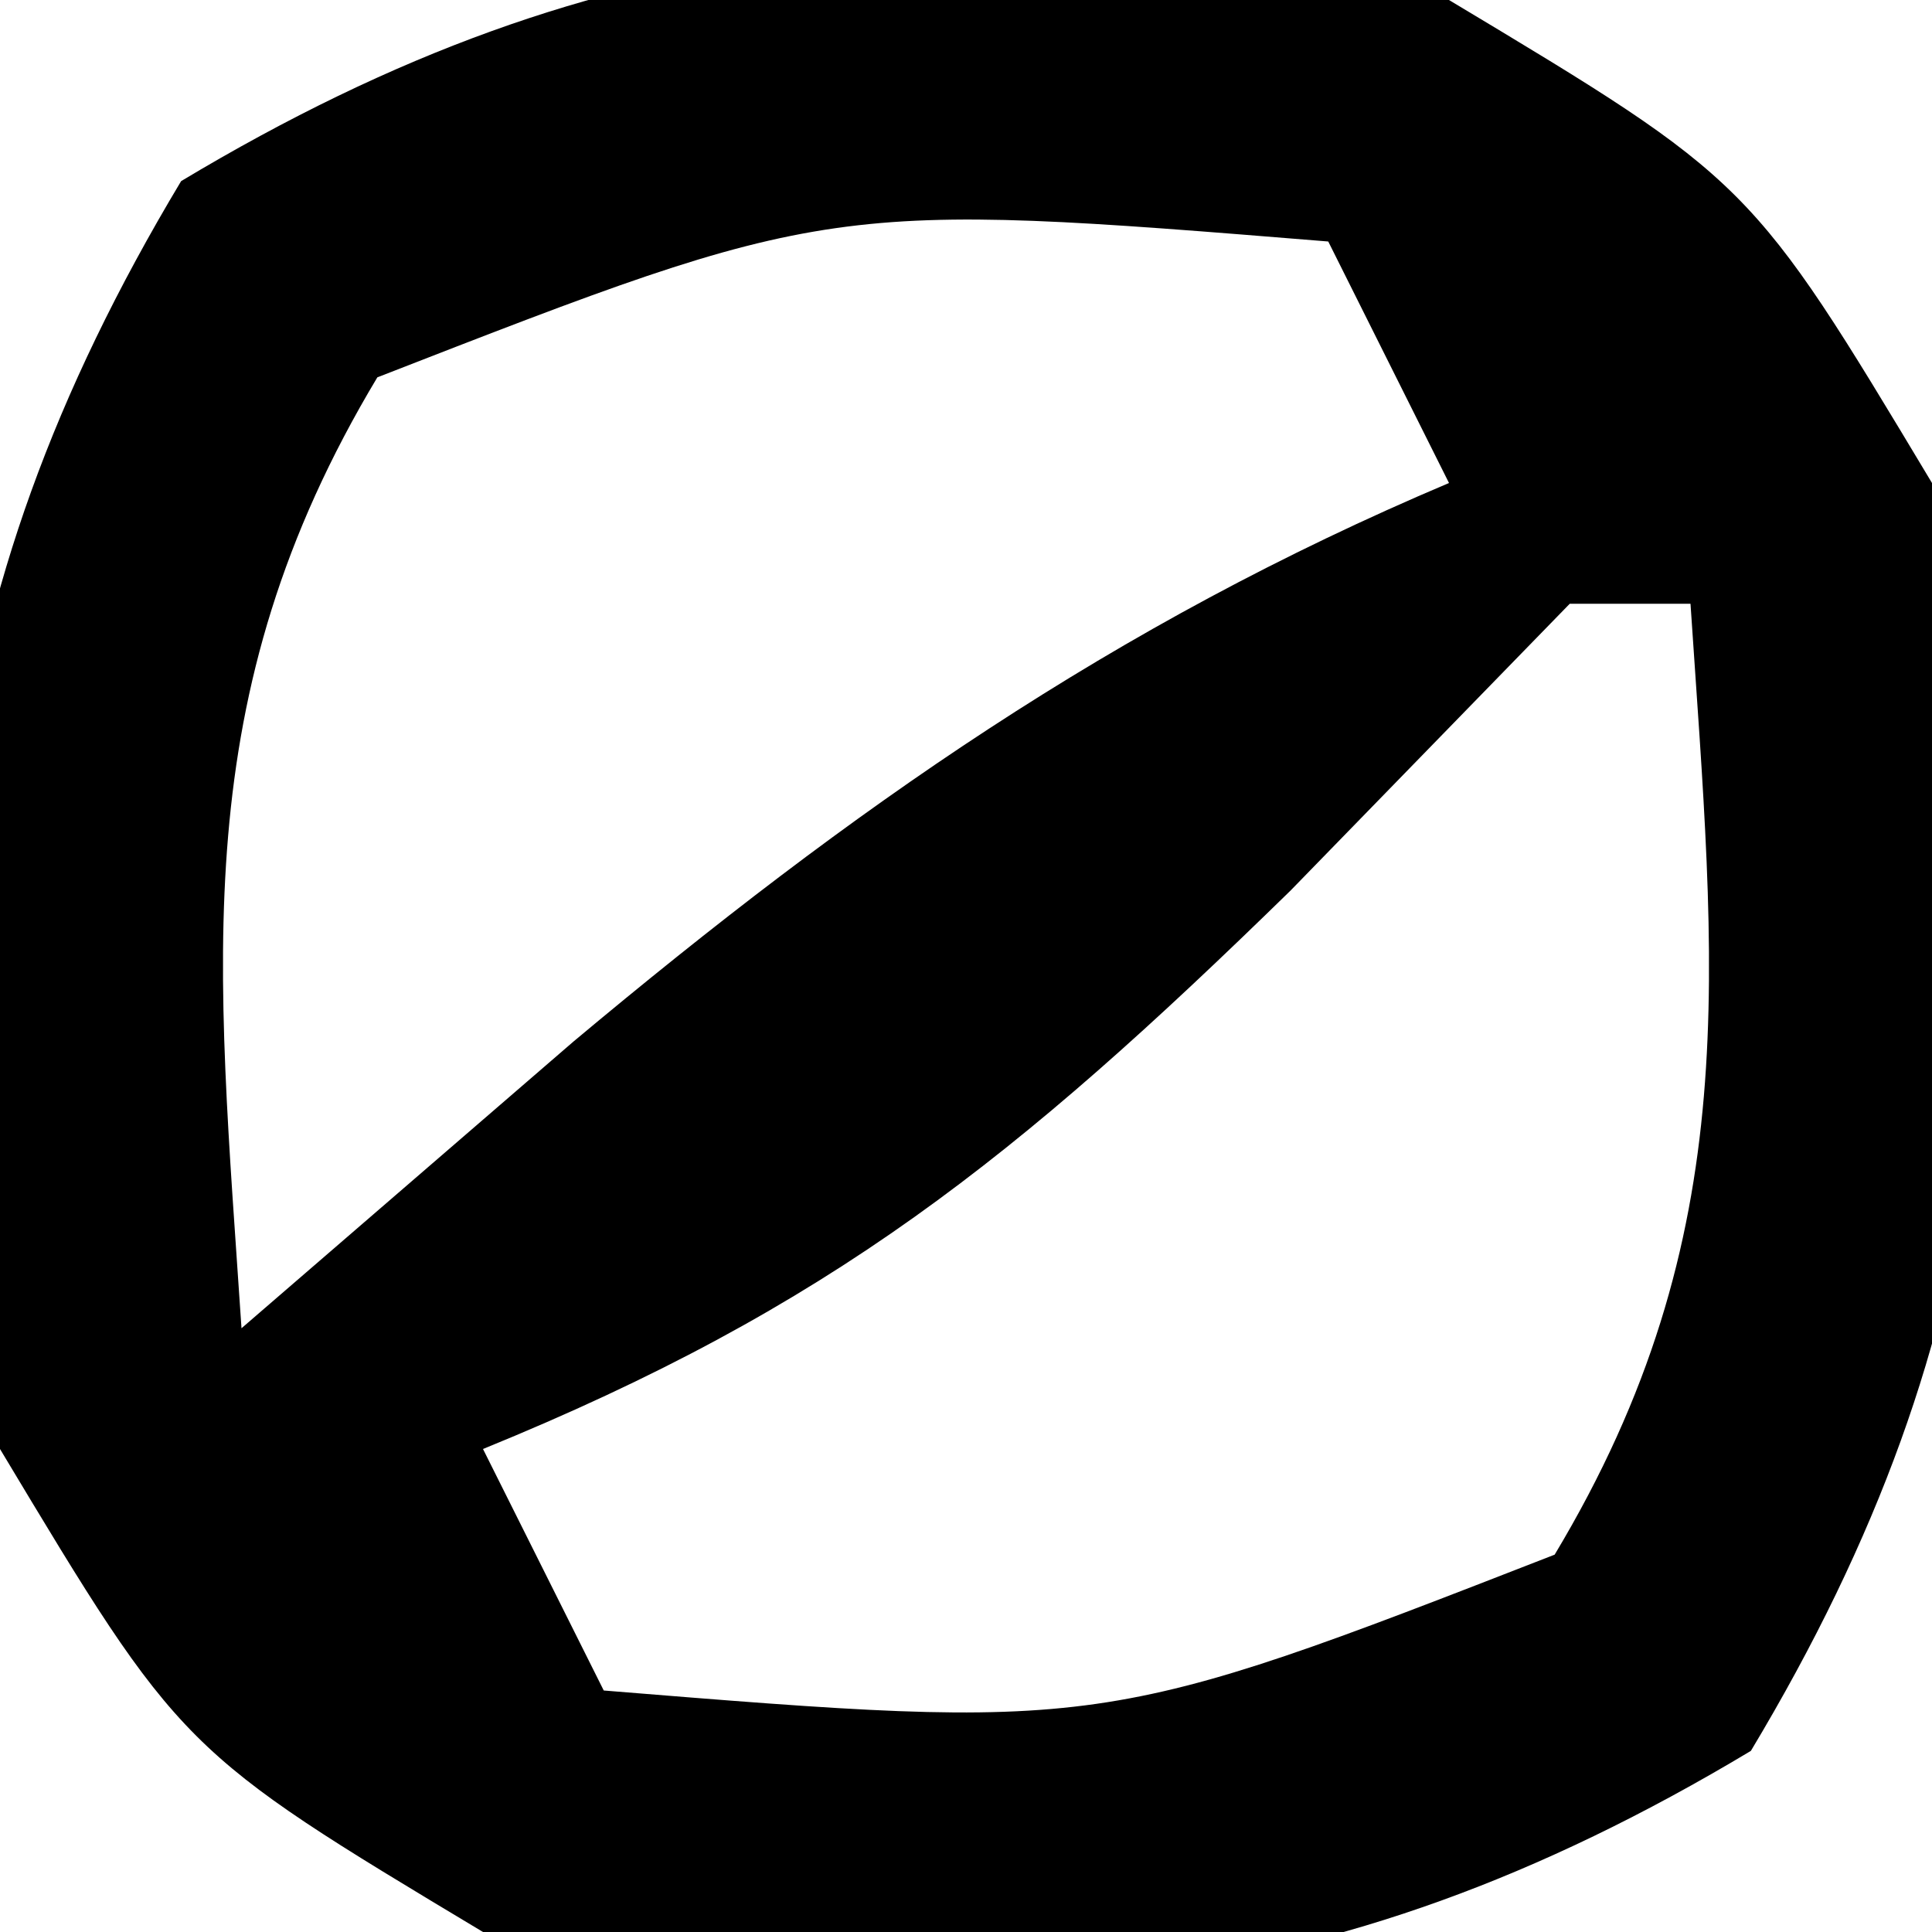
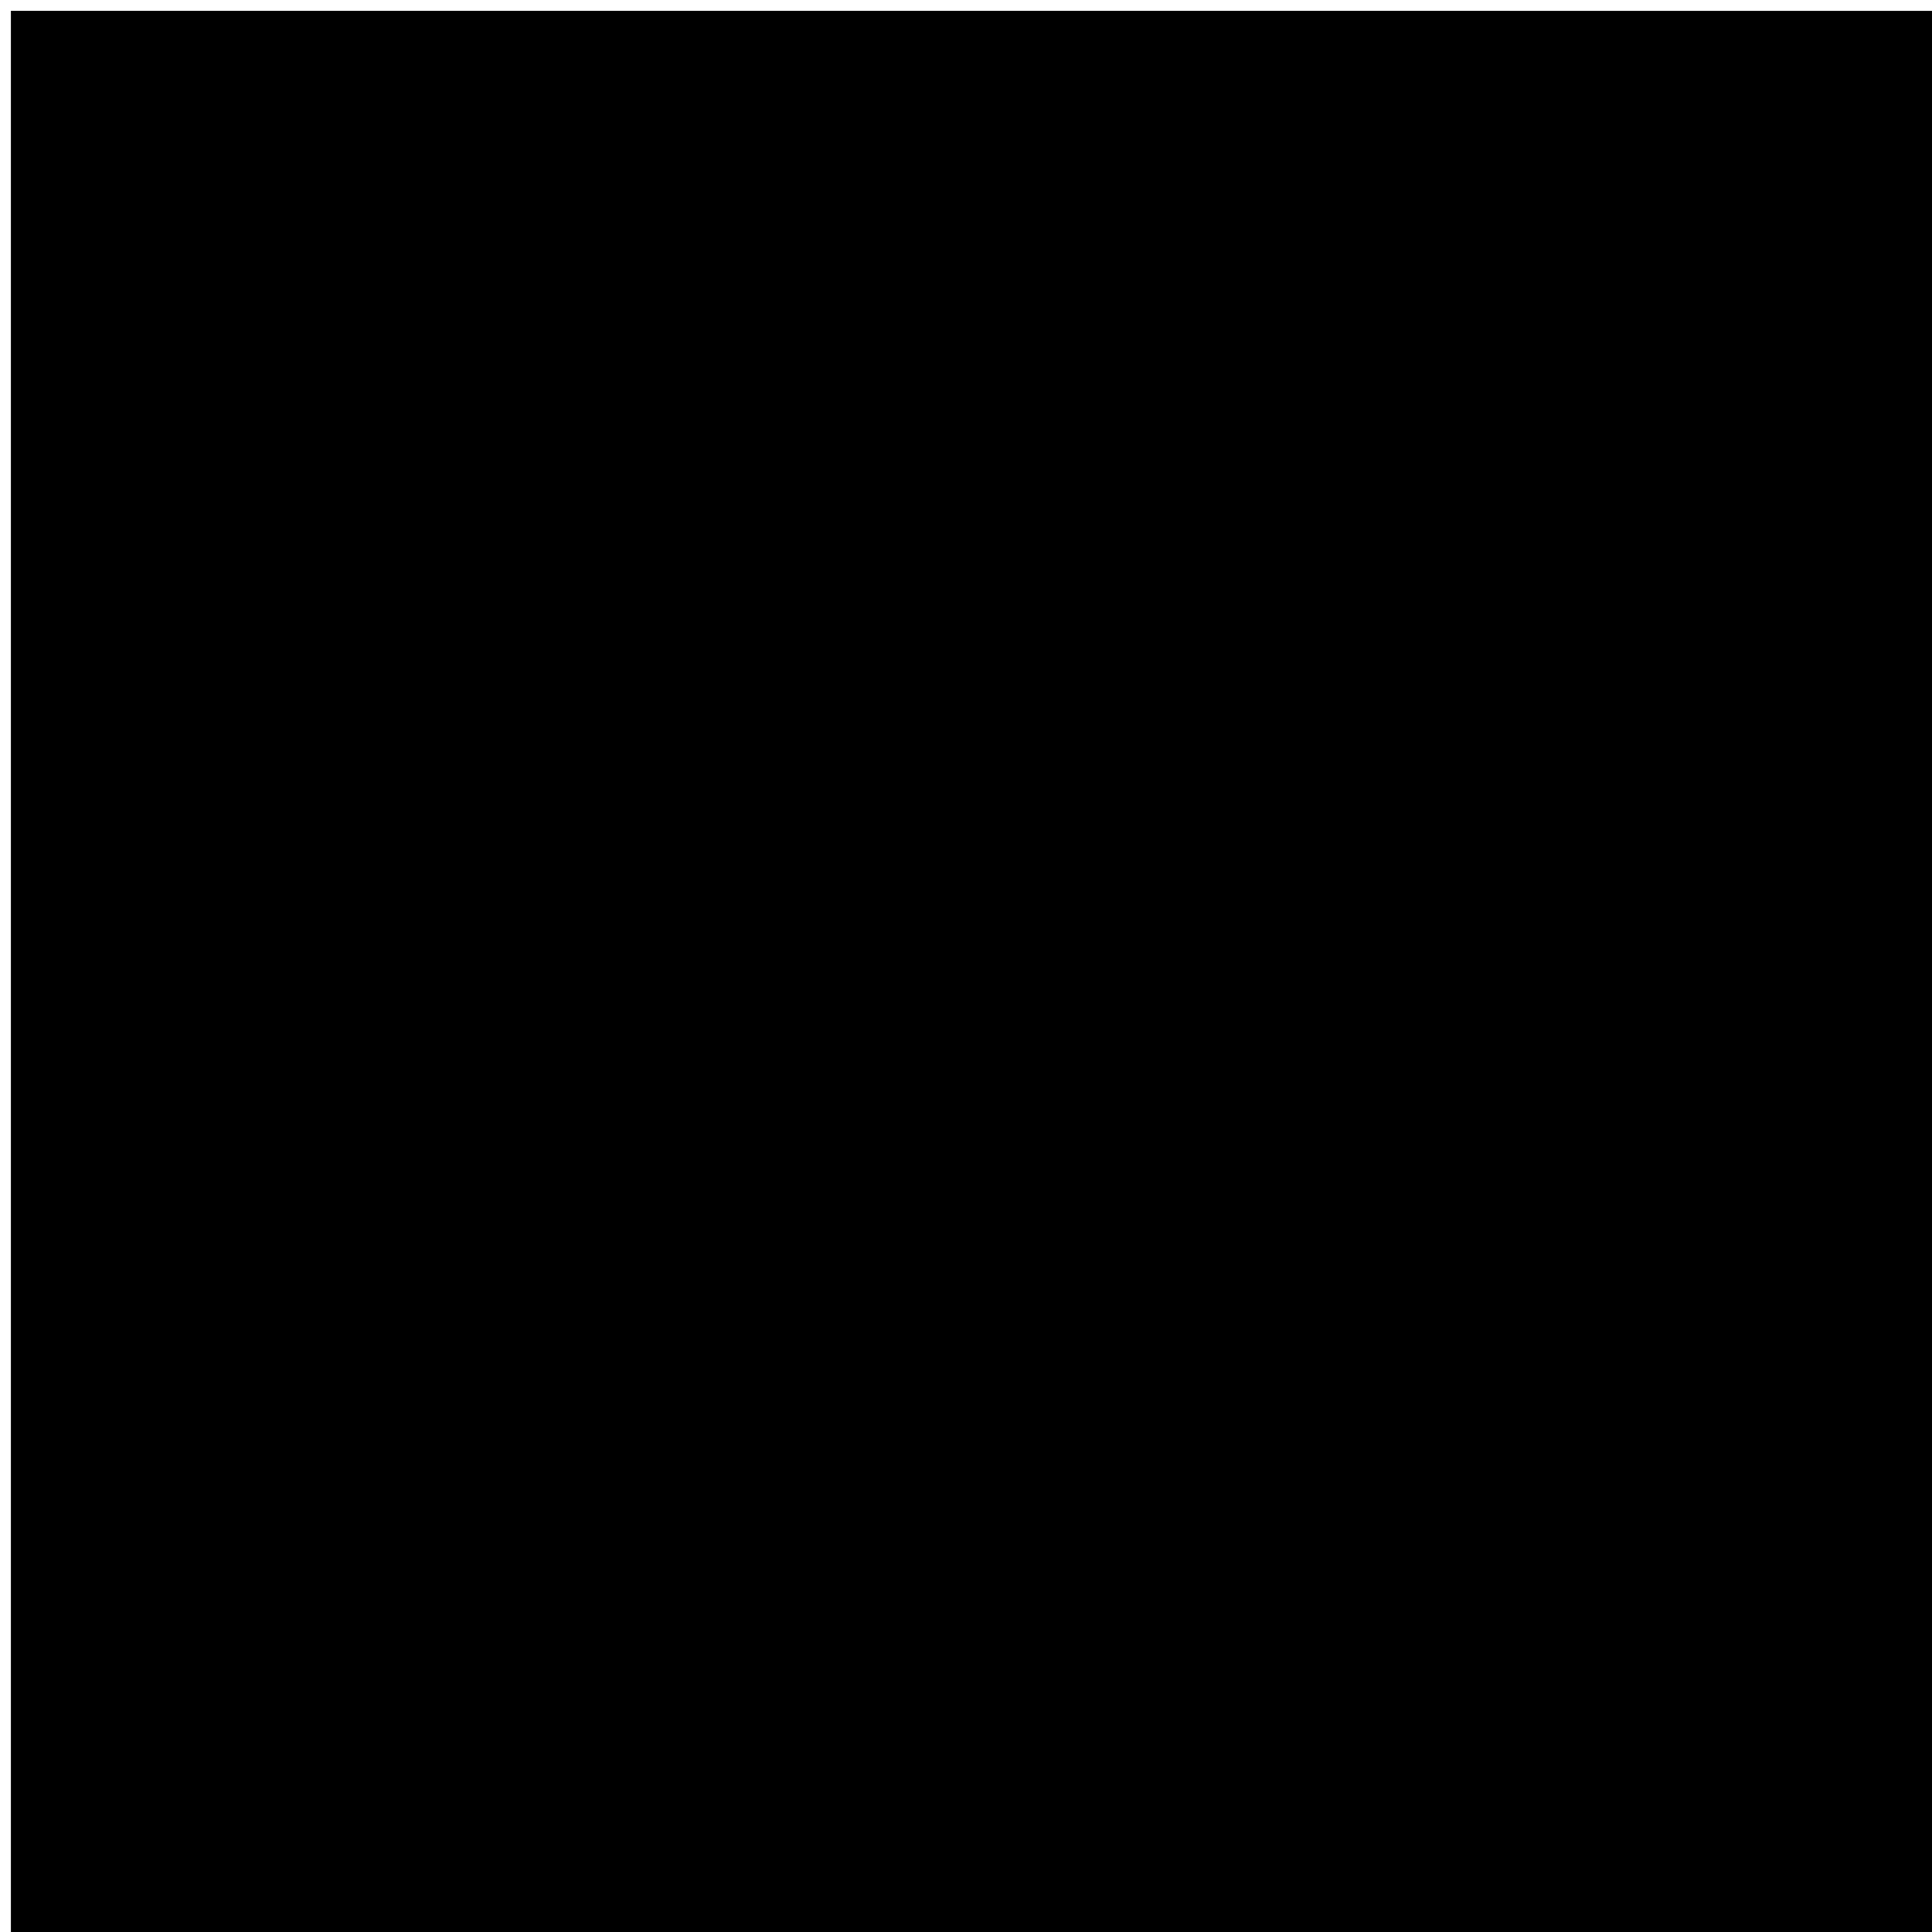
- <svg xmlns="http://www.w3.org/2000/svg" version="1.1" width="16" height="16">
-   <path d="M0 0 C2.5 1.5 2.5 1.5 4 4 C4.791 8.021 4.622 10.964 2.5 14.5 C-1.036 16.622 -3.979 16.791 -8 16 C-10.5 14.5 -10.5 14.5 -12 12 C-12.791 7.979 -12.622 5.036 -10.5 1.5 C-6.964 -0.622 -4.021 -0.791 0 0 Z M-8.875 3.125 C-10.468 5.78 -10.202 7.968 -10 11 C-9.092 10.216 -8.185 9.432 -7.25 8.625 C-4.948 6.699 -2.784 5.178 0 4 C-0.33 3.34 -0.66 2.68 -1 2 C-5.126 1.665 -5.126 1.665 -8.875 3.125 Z M1 5 C-0.145 6.176 -0.145 6.176 -1.312 7.375 C-3.583 9.593 -5.121 10.827 -8 12 C-7.67 12.66 -7.34 13.32 -7 14 C-2.874 14.335 -2.874 14.335 0.875 12.875 C2.468 10.22 2.202 8.032 2 5 C1.67 5 1.34 5 1 5 Z " fill="#000000" transform="translate(12,0)" />
+ <svg xmlns="http://www.w3.org/2000/svg" version="1.1" id="Layer_1" x="0px" y="0px" width="100%" viewBox="0 0 180 180" enable-background="new 0 0 180 180" xml:space="preserve">
+   <path fill="#000000" opacity="1" stroke="none" d=" M180.47,181   C120.293,181 60.647,181 1.015,181   C1.015,120.97 1.015,60.985 1.015,1.008   C61.02,1.008 121.01,1.008 181,1.011   C181,61.01 181,121.005 180.47,181  z" />
</svg>
